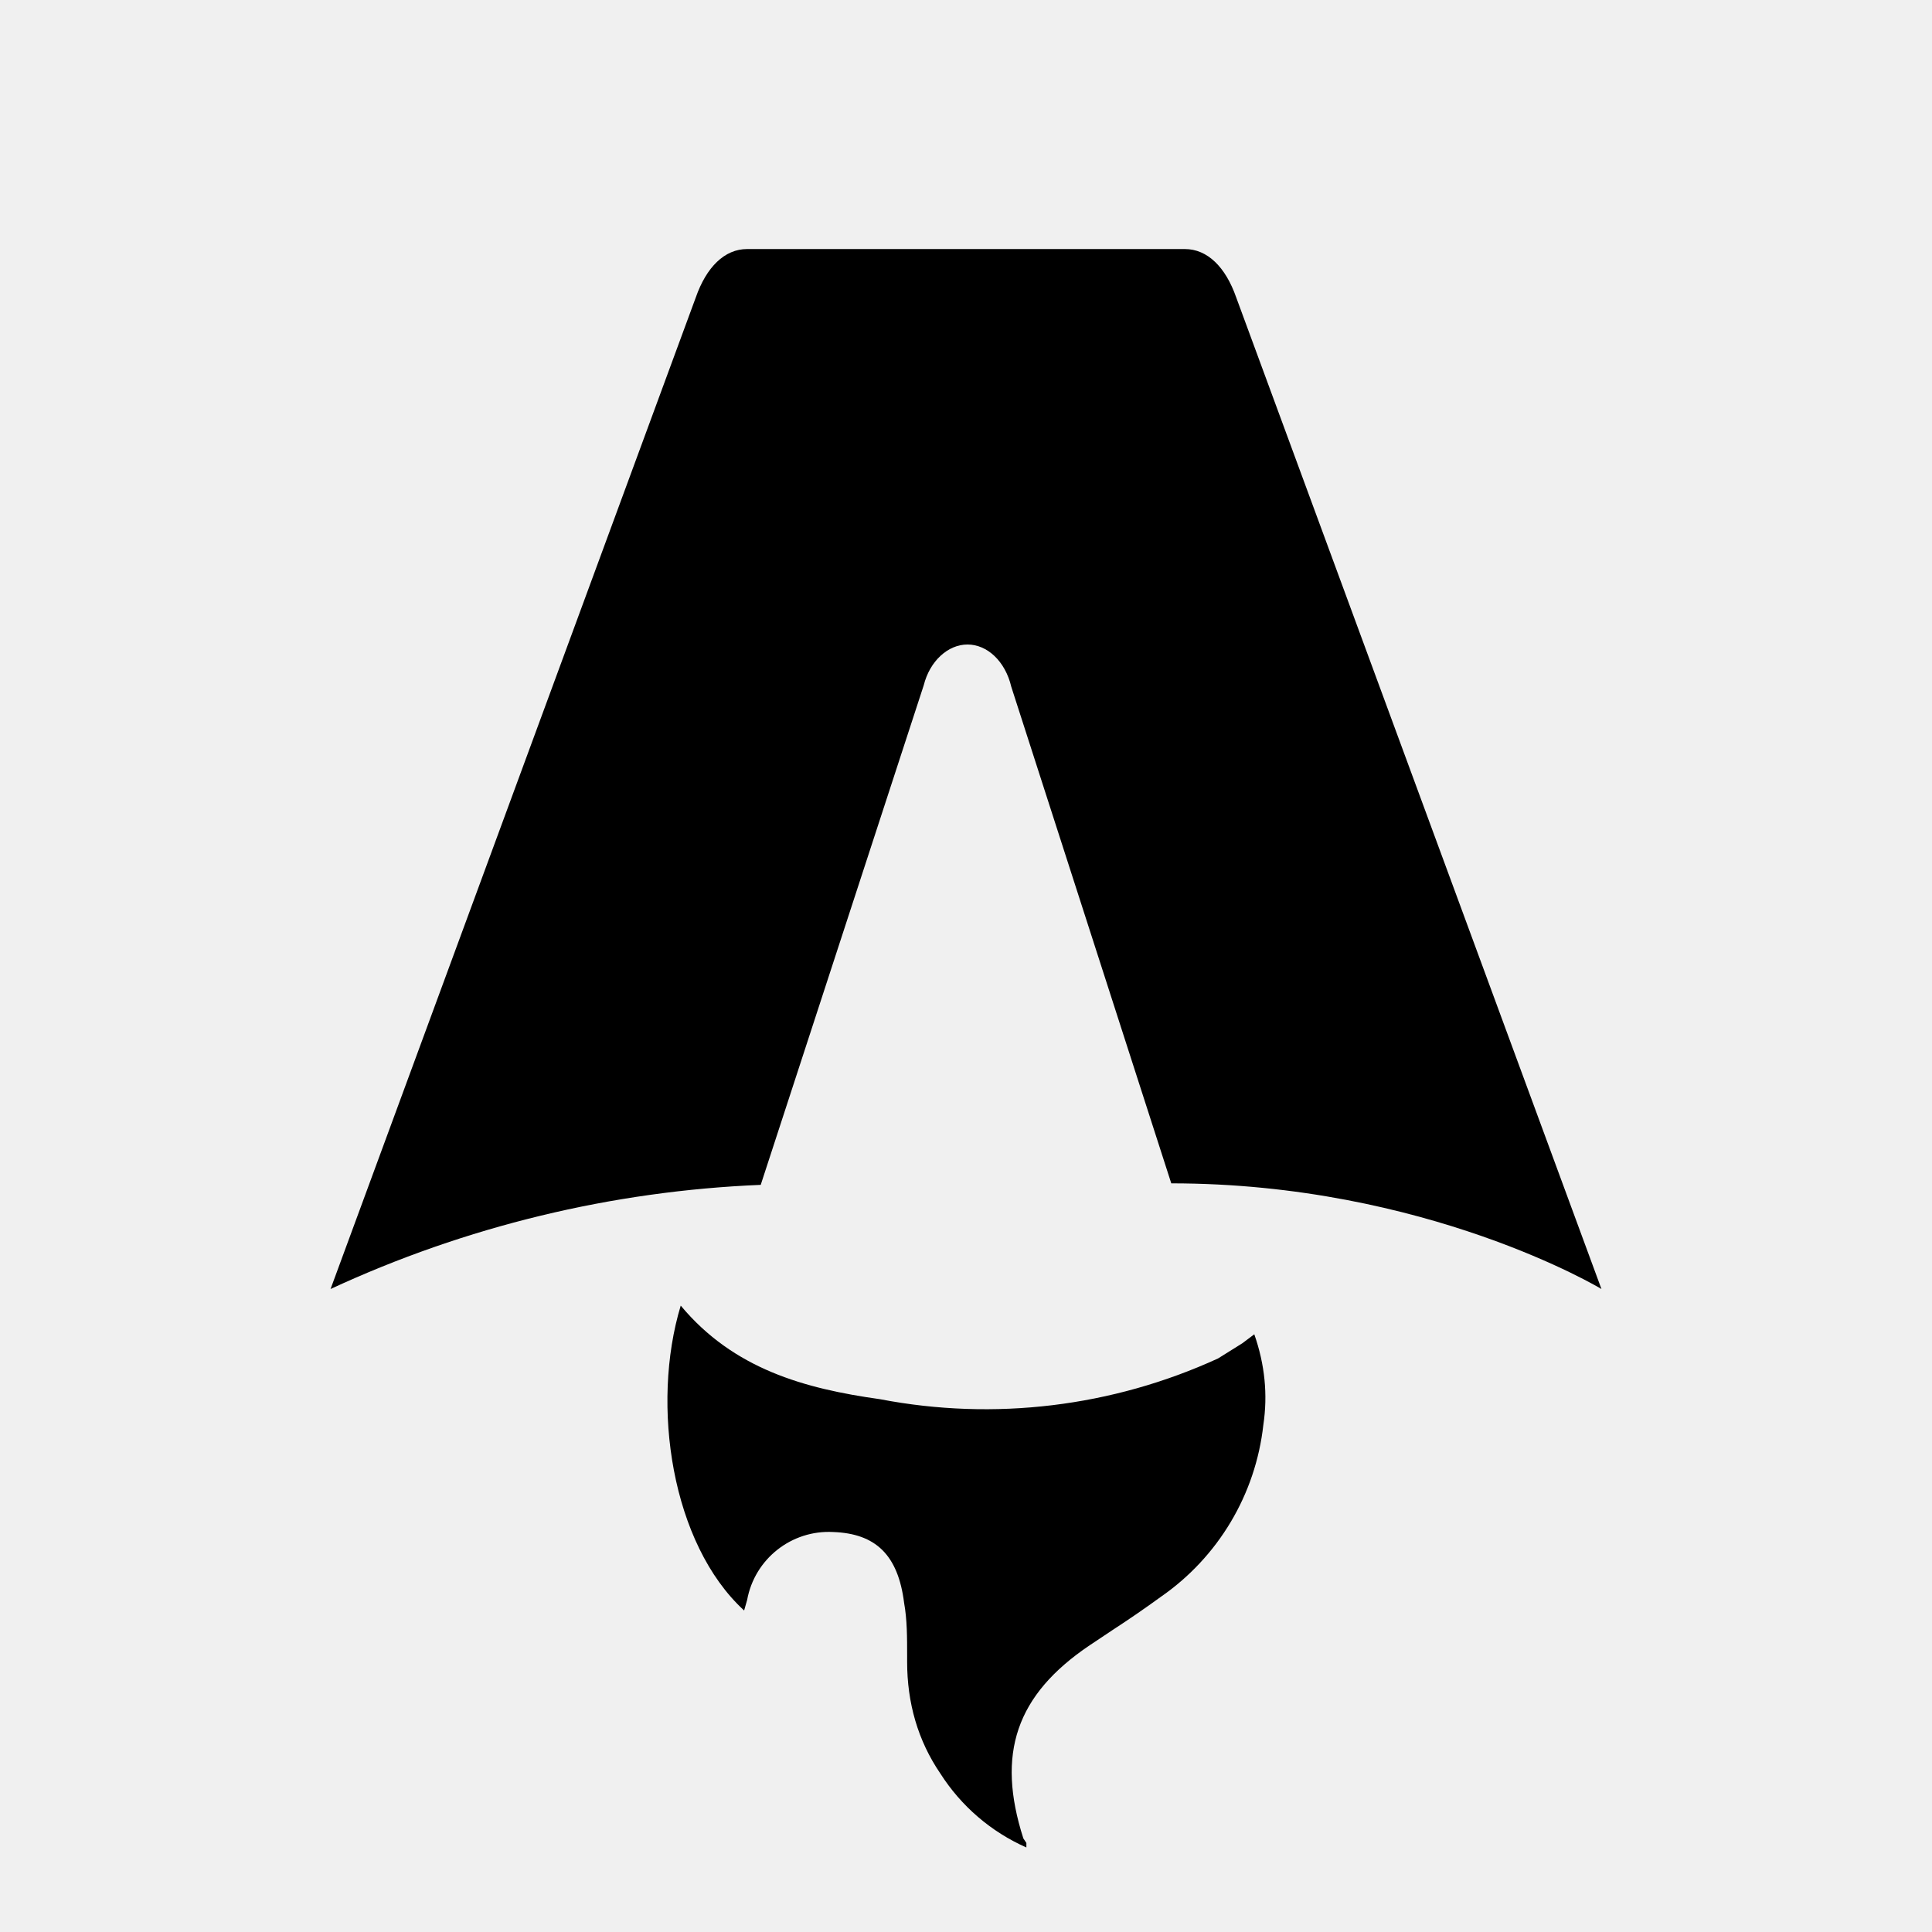
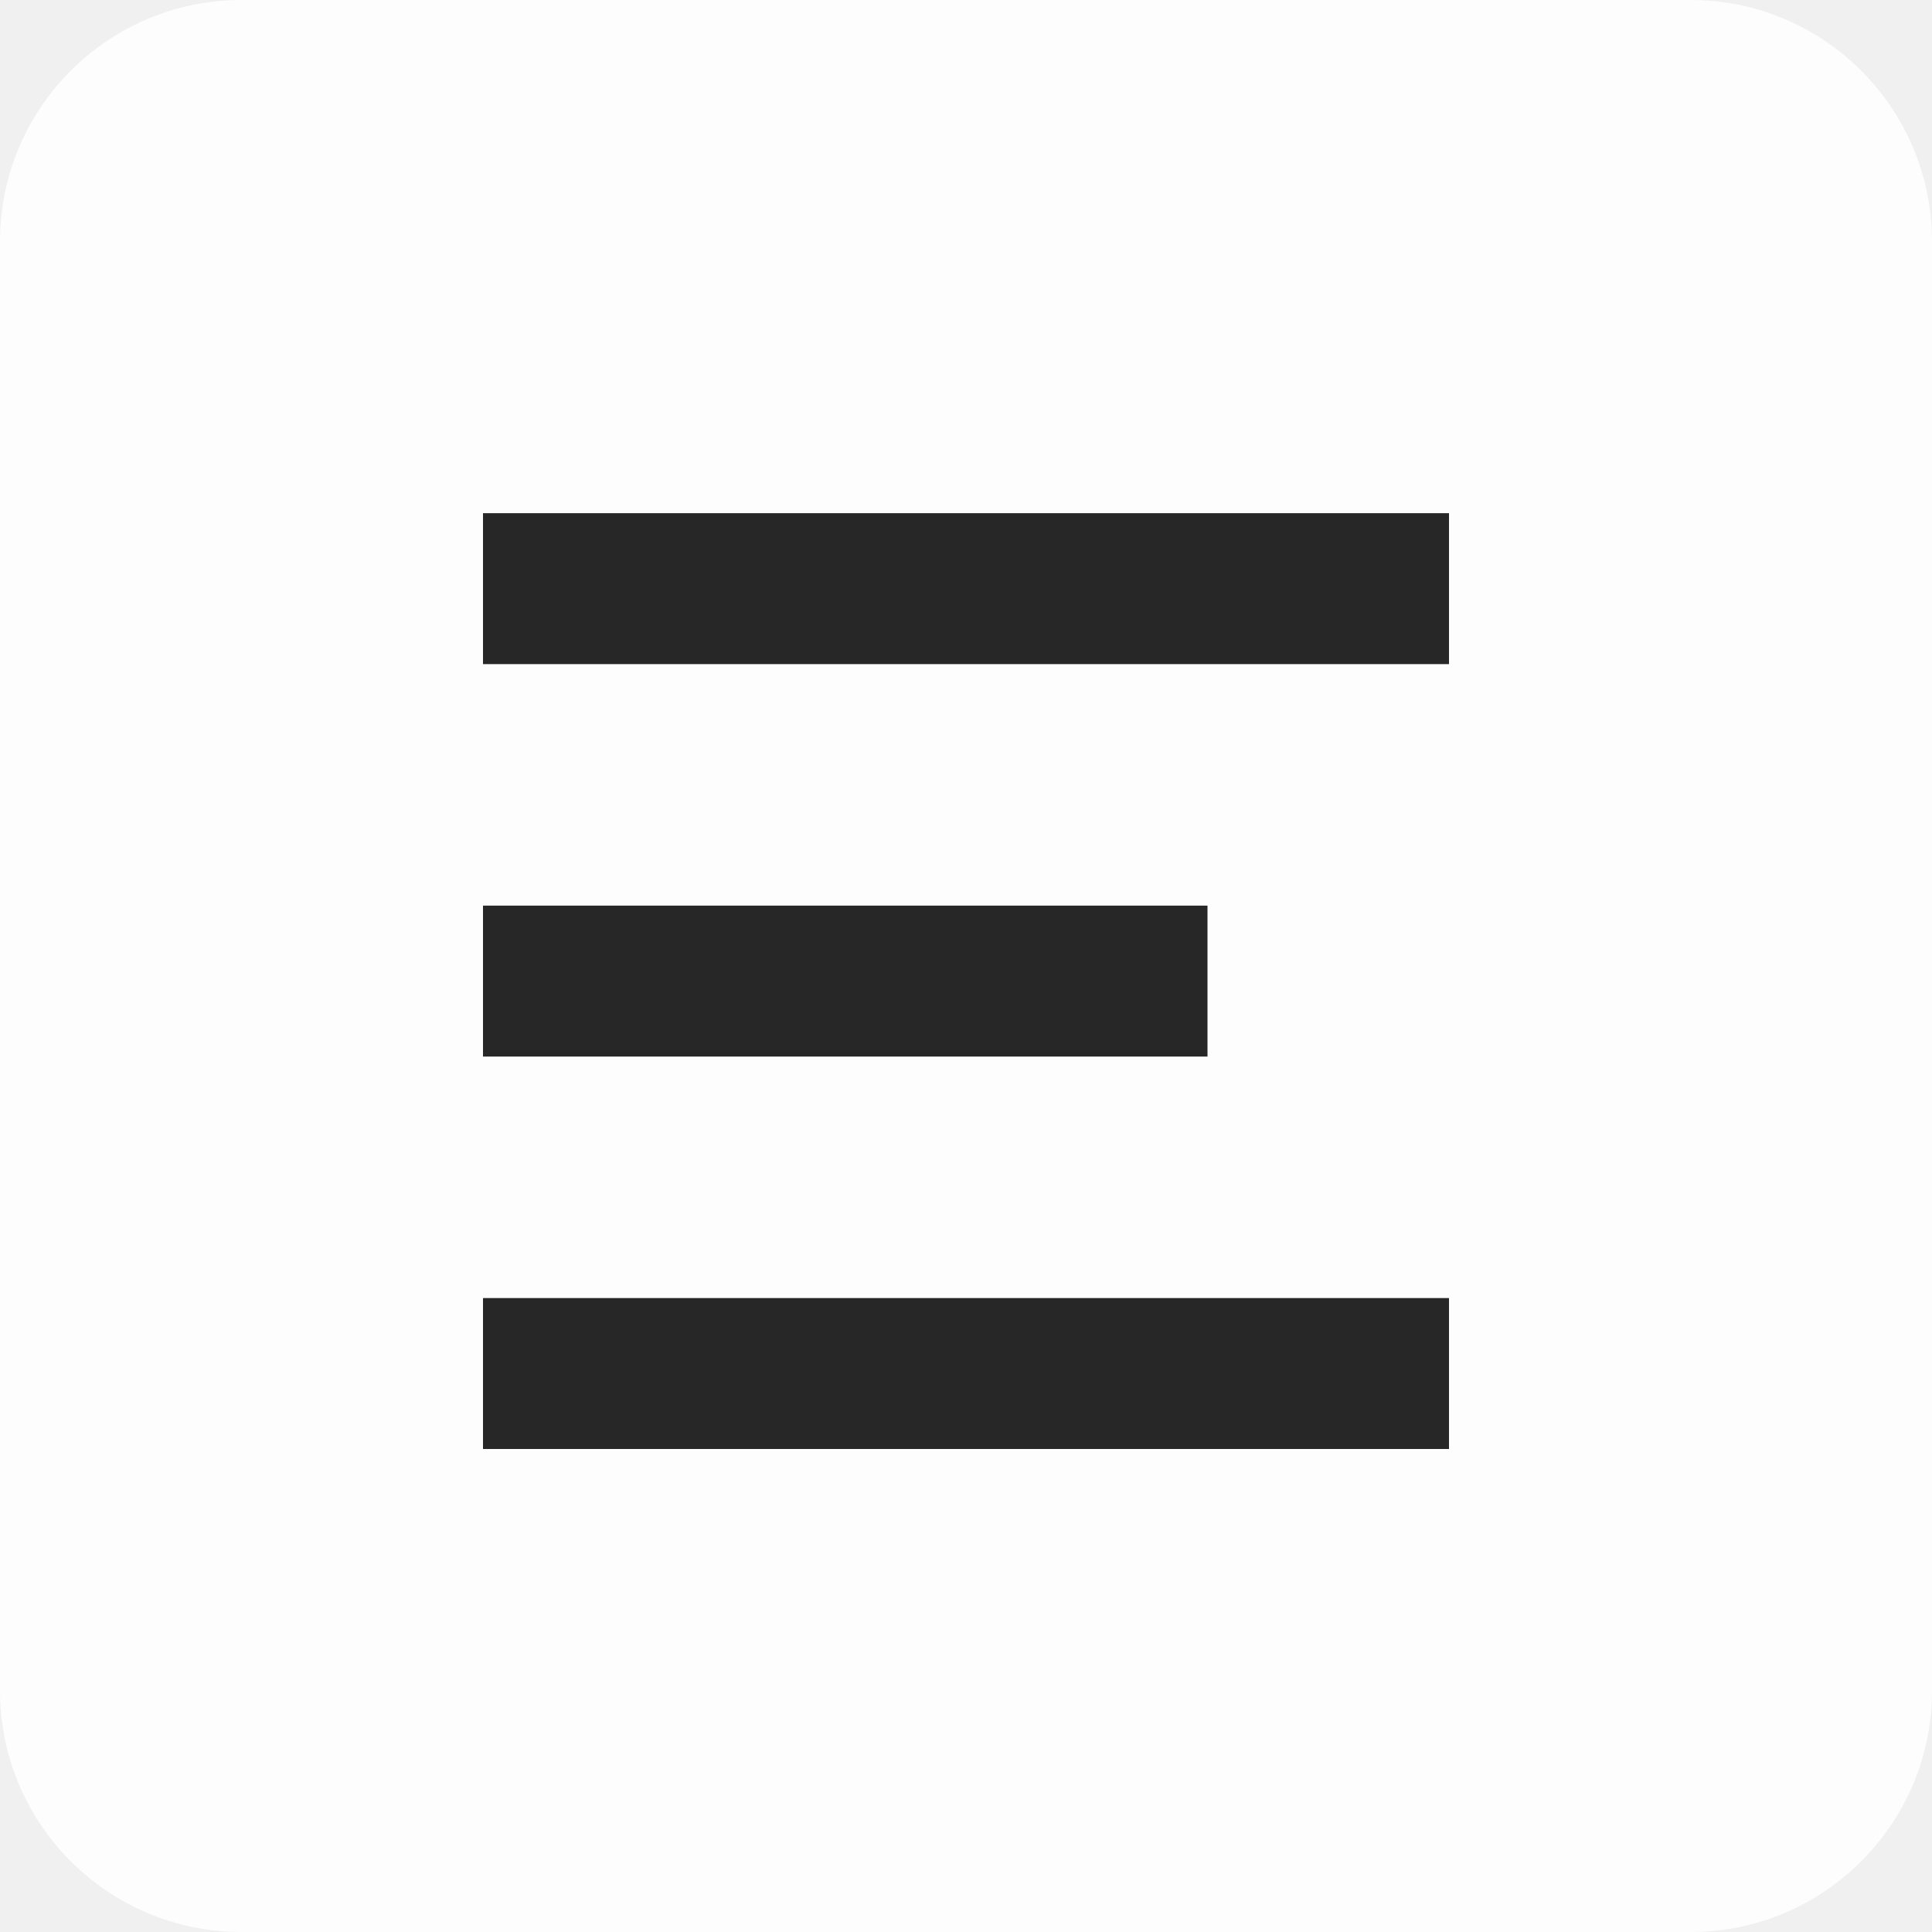
- <svg xmlns="http://www.w3.org/2000/svg" fill="none" viewBox="0 0 128 128">
-   <path d="M50.4 78.5a75.1 75.1 0 0 0-28.5 6.9l24.2-65.7c.7-2 1.9-3.2 3.4-3.2h29c1.5 0 2.7 1.2 3.4 3.2l24.2 65.7s-11.6-7-28.5-7L67 45.5c-.4-1.7-1.6-2.8-2.9-2.8-1.3 0-2.5 1.1-2.9 2.7L50.4 78.5Zm-1.1 28.2Zm-4.2-20.2c-2 6.6-.6 15.8 4.2 20.2a17.5 17.5 0 0 1 .2-.7 5.5 5.5 0 0 1 5.7-4.5c2.8.1 4.3 1.5 4.7 4.7.2 1.1.2 2.3.2 3.5v.4c0 2.7.7 5.2 2.2 7.4a13 13 0 0 0 5.7 4.9v-.3l-.2-.3c-1.8-5.6-.5-9.5 4.4-12.8l1.5-1a73 73 0 0 0 3.2-2.2 16 16 0 0 0 6.8-11.4c.3-2 .1-4-.6-6l-.8.6-1.6 1a37 37 0 0 1-22.4 2.7c-5-.7-9.7-2-13.2-6.2Z" />
-   <style>
-         path { fill: #000; }
-         @media (prefers-color-scheme: dark) {
-             path { fill: #FFF; }
-         }
-     </style>
+ <svg xmlns="http://www.w3.org/2000/svg" viewBox="0 0 64 64">
+   <rect width="64" height="64" rx="8" fill="#fdfdfd" />
+   <path d="M16 17h32v5H16zM16 30h24v5H16zM16 43h32v5H16z" fill="#282728" />
</svg>
